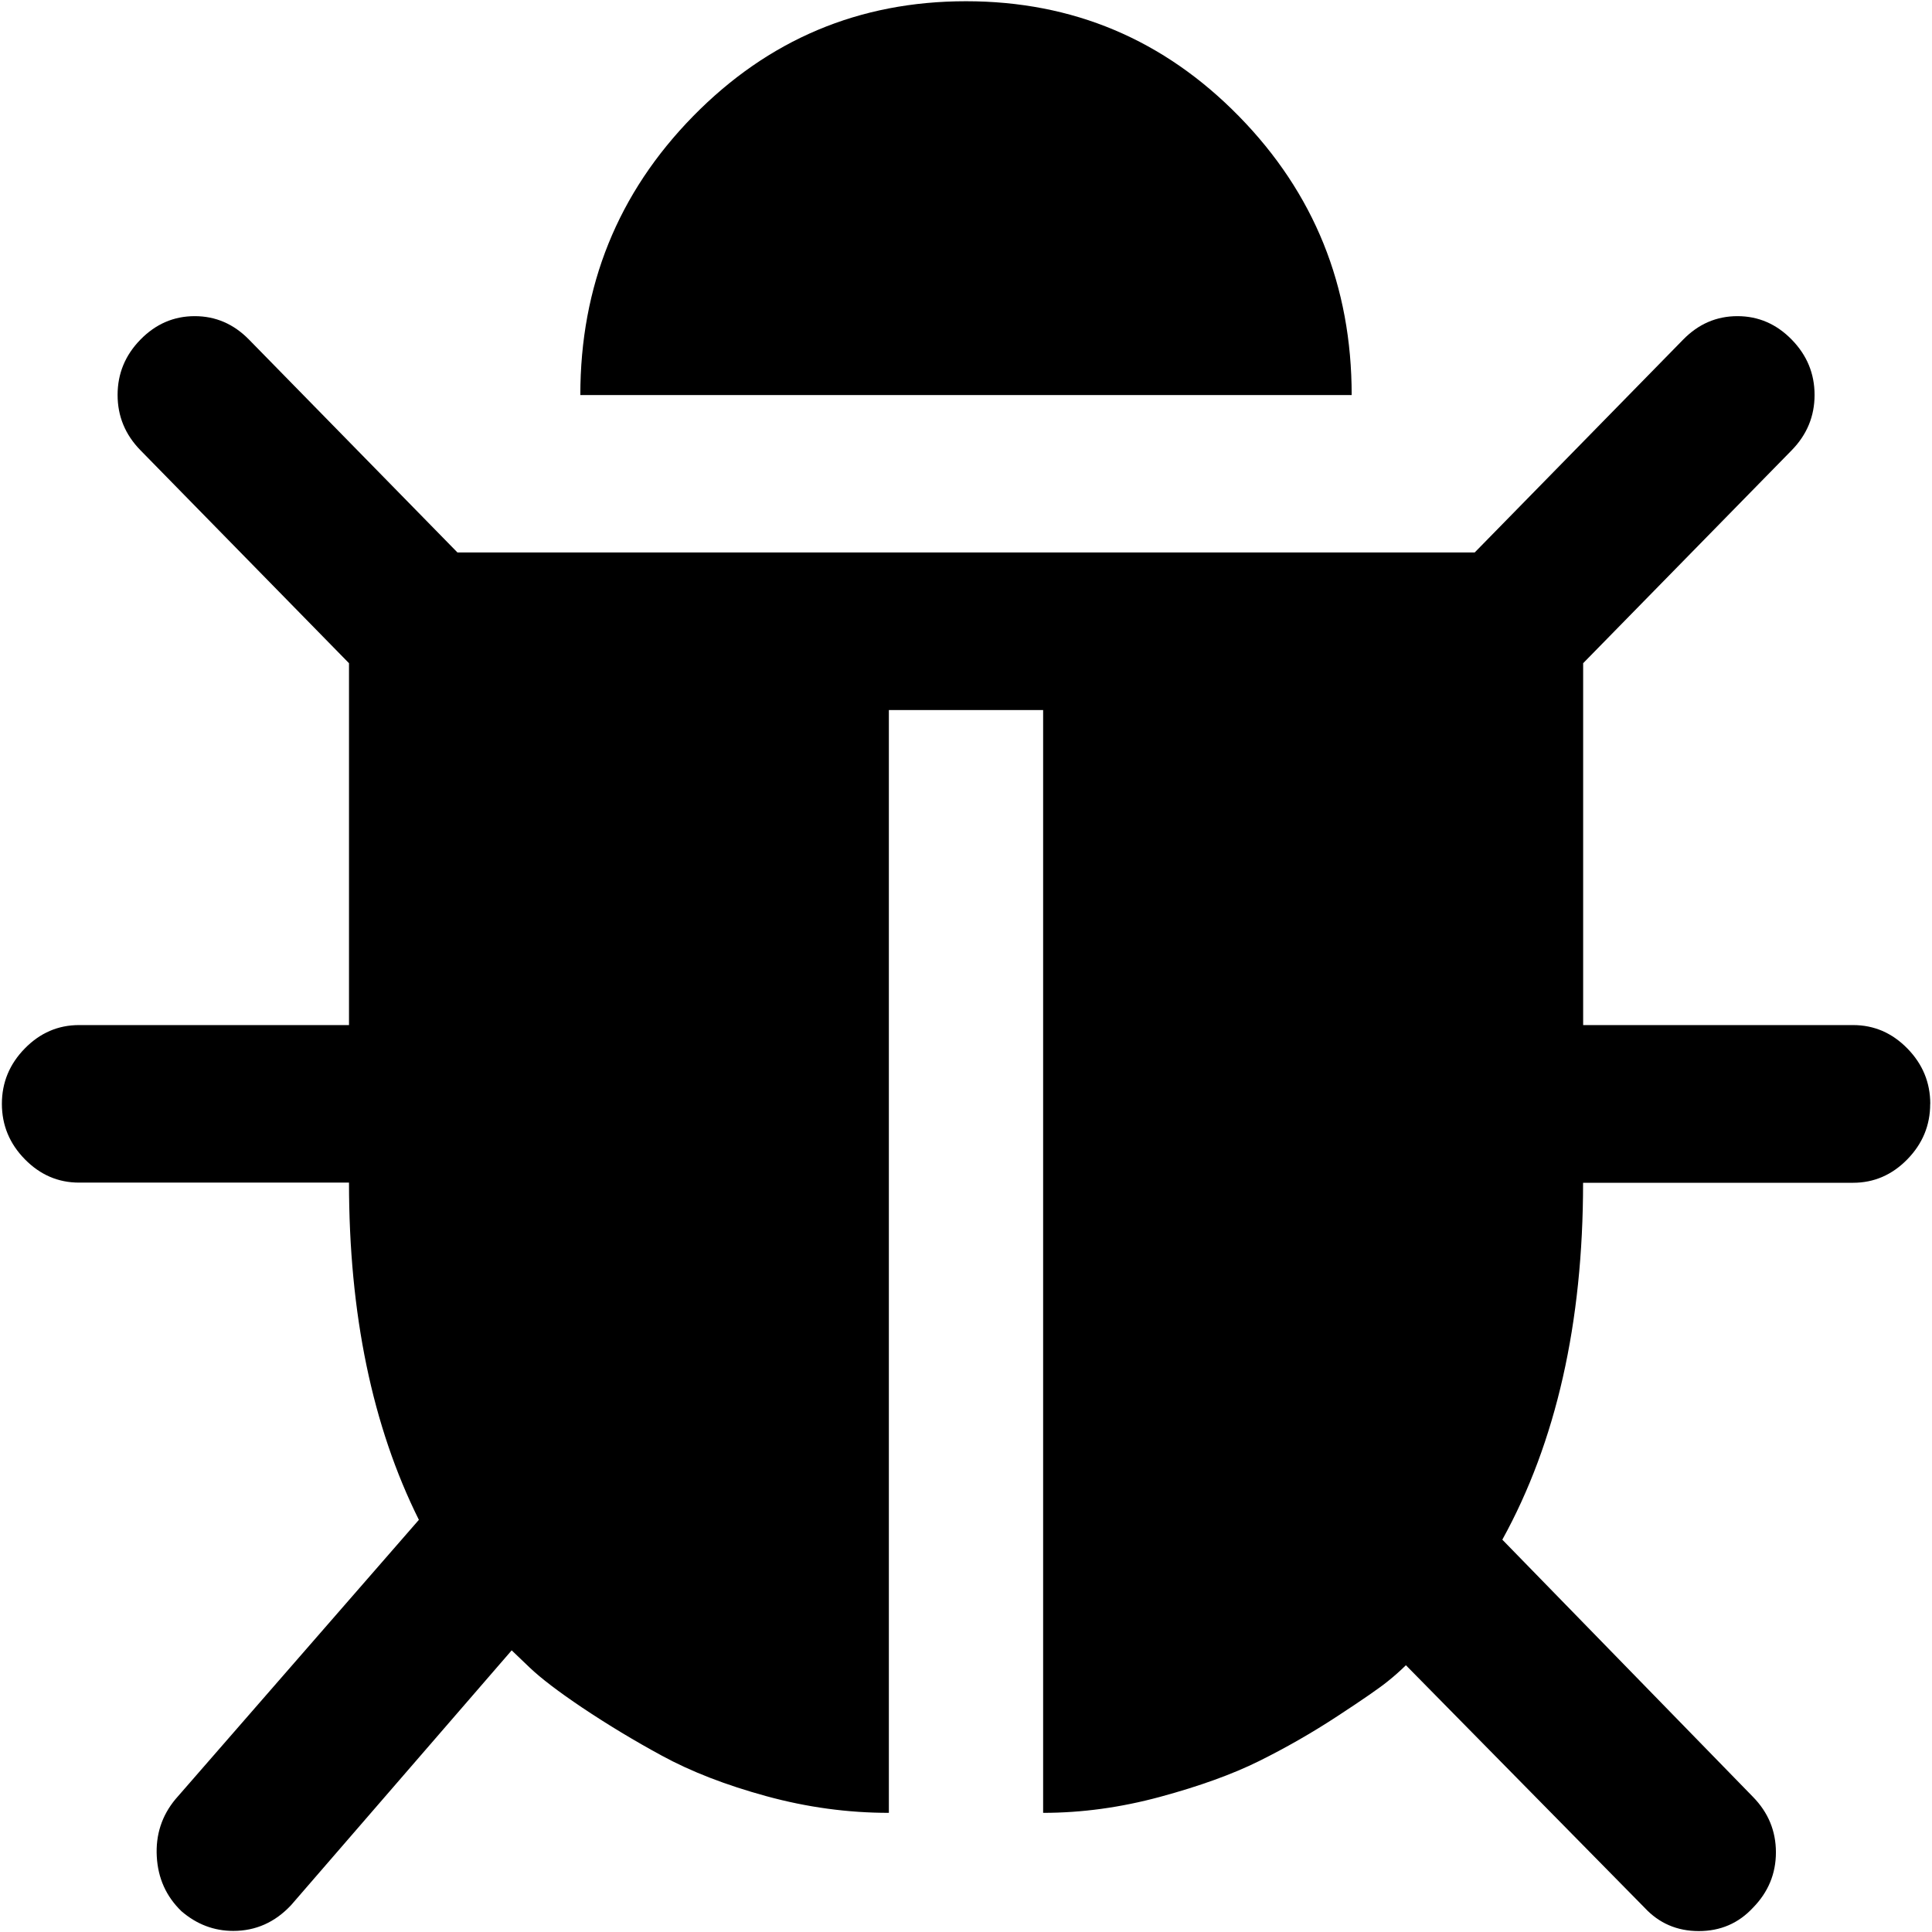
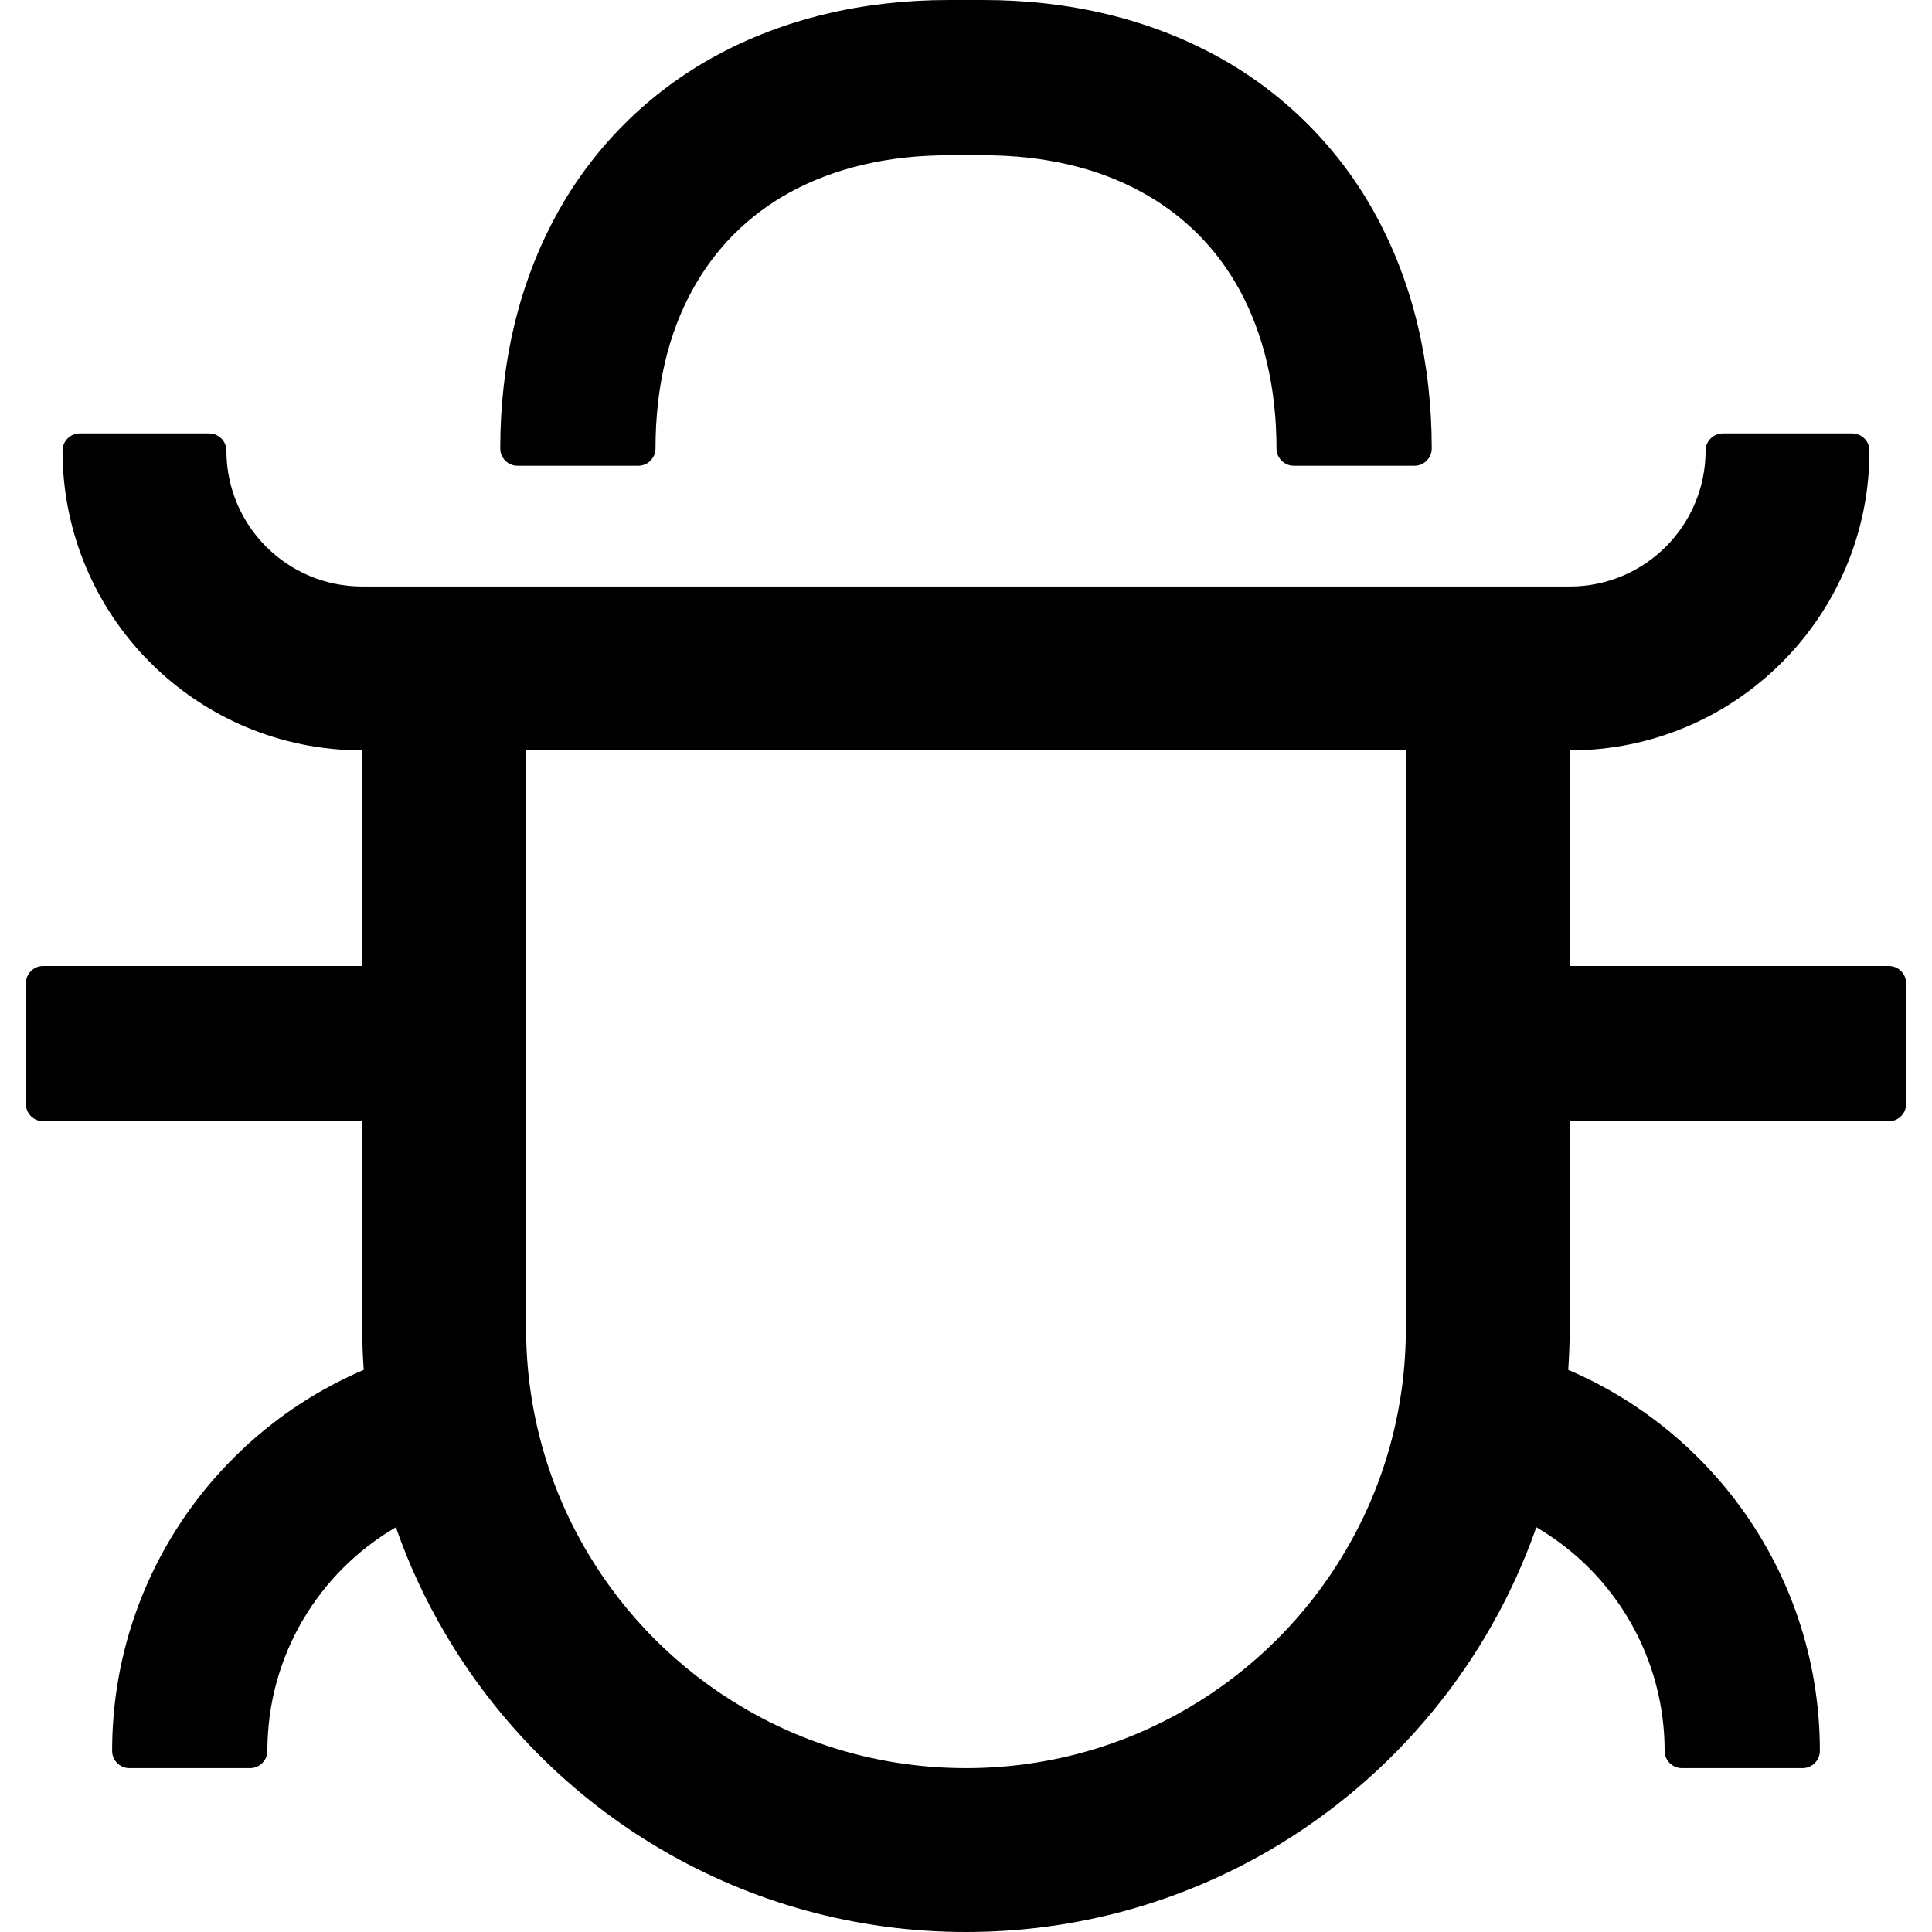
- <svg xmlns="http://www.w3.org/2000/svg" width="128" height="128">
-   <path d="M127.88 73.143c0 1.412-.506 2.635-1.518 3.669-1.011 1.033-2.209 1.55-3.592 1.55h-17.887c0 9.296-1.783 17.178-5.35 23.645l16.609 17.044c1.011 1.034 1.517 2.257 1.517 3.67 0 1.412-.506 2.635-1.517 3.668-.958 1.033-2.155 1.55-3.593 1.55-1.438 0-2.635-.517-3.593-1.55l-15.811-16.063a15.49 15.49 0 0 1-1.196 1.06c-.532.434-1.65 1.208-3.353 2.322a50.104 50.104 0 0 1-5.192 2.974c-1.758.87-3.94 1.658-6.546 2.364-2.607.706-5.189 1.06-7.748 1.06V47.044H58.89v73.062c-2.716 0-5.417-.367-8.106-1.102-2.688-.734-5.003-1.631-6.945-2.692a66.769 66.769 0 0 1-5.268-3.179c-1.571-1.057-2.73-1.94-3.476-2.65L33.9 109.34l-14.611 16.877c-1.066 1.14-2.344 1.711-3.833 1.711-1.277 0-2.422-.434-3.434-1.304-1.012-.978-1.557-2.187-1.635-3.627-.079-1.44.333-2.705 1.236-3.794l16.129-18.51c-3.087-6.197-4.63-13.644-4.63-22.342H5.235c-1.383 0-2.58-.517-3.592-1.55S.125 74.545.125 73.132c0-1.412.506-2.635 1.518-3.668 1.012-1.034 2.21-1.55 3.592-1.55h17.887V43.939L9.308 29.833c-1.012-1.033-1.517-2.256-1.517-3.669 0-1.412.505-2.635 1.517-3.668 1.012-1.034 2.21-1.55 3.593-1.55s2.58.516 3.593 1.55l13.813 14.106h67.396l13.814-14.106c1.012-1.034 2.21-1.55 3.592-1.55 1.384 0 2.581.516 3.593 1.55 1.012 1.033 1.518 2.256 1.518 3.668 0 1.413-.506 2.636-1.518 3.67l-13.814 14.105v23.975h17.887c1.383 0 2.58.516 3.593 1.55 1.011 1.033 1.517 2.256 1.517 3.668l-.005.01zM89.552 26.175H38.448c0-7.23 2.489-13.386 7.466-18.469C50.892 2.623 56.92.082 64 .082c7.08 0 13.108 2.541 18.086 7.624 4.977 5.083 7.466 11.24 7.466 18.469z" />
+ <svg xmlns="http://www.w3.org/2000/svg" viewBox="64 64 896 896" focusable="false">
+   <path d="M304 280h56c4.4 0 8-3.6 8-8 0-28.3 5.9-53.2 17.1-73.5 10.6-19.4 26-34.8 45.4-45.4C450.9 142 475.7 136 504 136h16c28.3 0 53.2 5.9 73.5 17.1 19.4 10.6 34.8 26 45.4 45.4C650 218.9 656 243.7 656 272c0 4.4 3.6 8 8 8h56c4.4 0 8-3.6 8-8 0-40-8.8-76.7-25.9-108.1a184.31 184.31 0 00-74-74C596.7 72.8 560 64 520 64h-16c-40 0-76.7 8.8-108.1 25.9a184.31 184.31 0 00-74 74C304.8 195.3 296 232 296 272c0 4.4 3.6 8 8 8z" />
+   <path d="M940 512H792V412c76.8 0 139-62.2 139-139 0-4.4-3.6-8-8-8h-60c-4.4 0-8 3.6-8 8a63 63 0 01-63 63H232a63 63 0 01-63-63c0-4.4-3.6-8-8-8h-60c-4.4 0-8 3.6-8 8 0 76.8 62.2 139 139 139v100H84c-4.4 0-8 3.6-8 8v56c0 4.4 3.6 8 8 8h148v96c0 6.5.2 13 .7 19.3C164.1 728.6 116 796.7 116 876c0 4.4 3.6 8 8 8h56c4.4 0 8-3.6 8-8 0-44.2 23.9-82.9 59.6-103.7a273 273 0 0022.7 49c24.3 41.5 59 76.2 100.5 100.5S460.5 960 512 960s99.8-13.9 141.3-38.2a281.38 281.38 0 00123.2-149.5A120 120 0 01836 876c0 4.4 3.6 8 8 8h56c4.4 0 8-3.6 8-8 0-79.3-48.1-147.4-116.7-176.7.4-6.4.7-12.8.7-19.3v-96h148c4.4 0 8-3.6 8-8v-56c0-4.4-3.6-8-8-8zM716 680c0 36.8-9.7 72-27.8 102.9-17.7 30.3-43 55.6-73.3 73.3C584 874.3 548.8 884 512 884s-72-9.7-102.9-27.8c-30.3-17.7-55.6-43-73.3-73.3A202.75 202.75 0 01308 680V412h408v268z" />
</svg>
